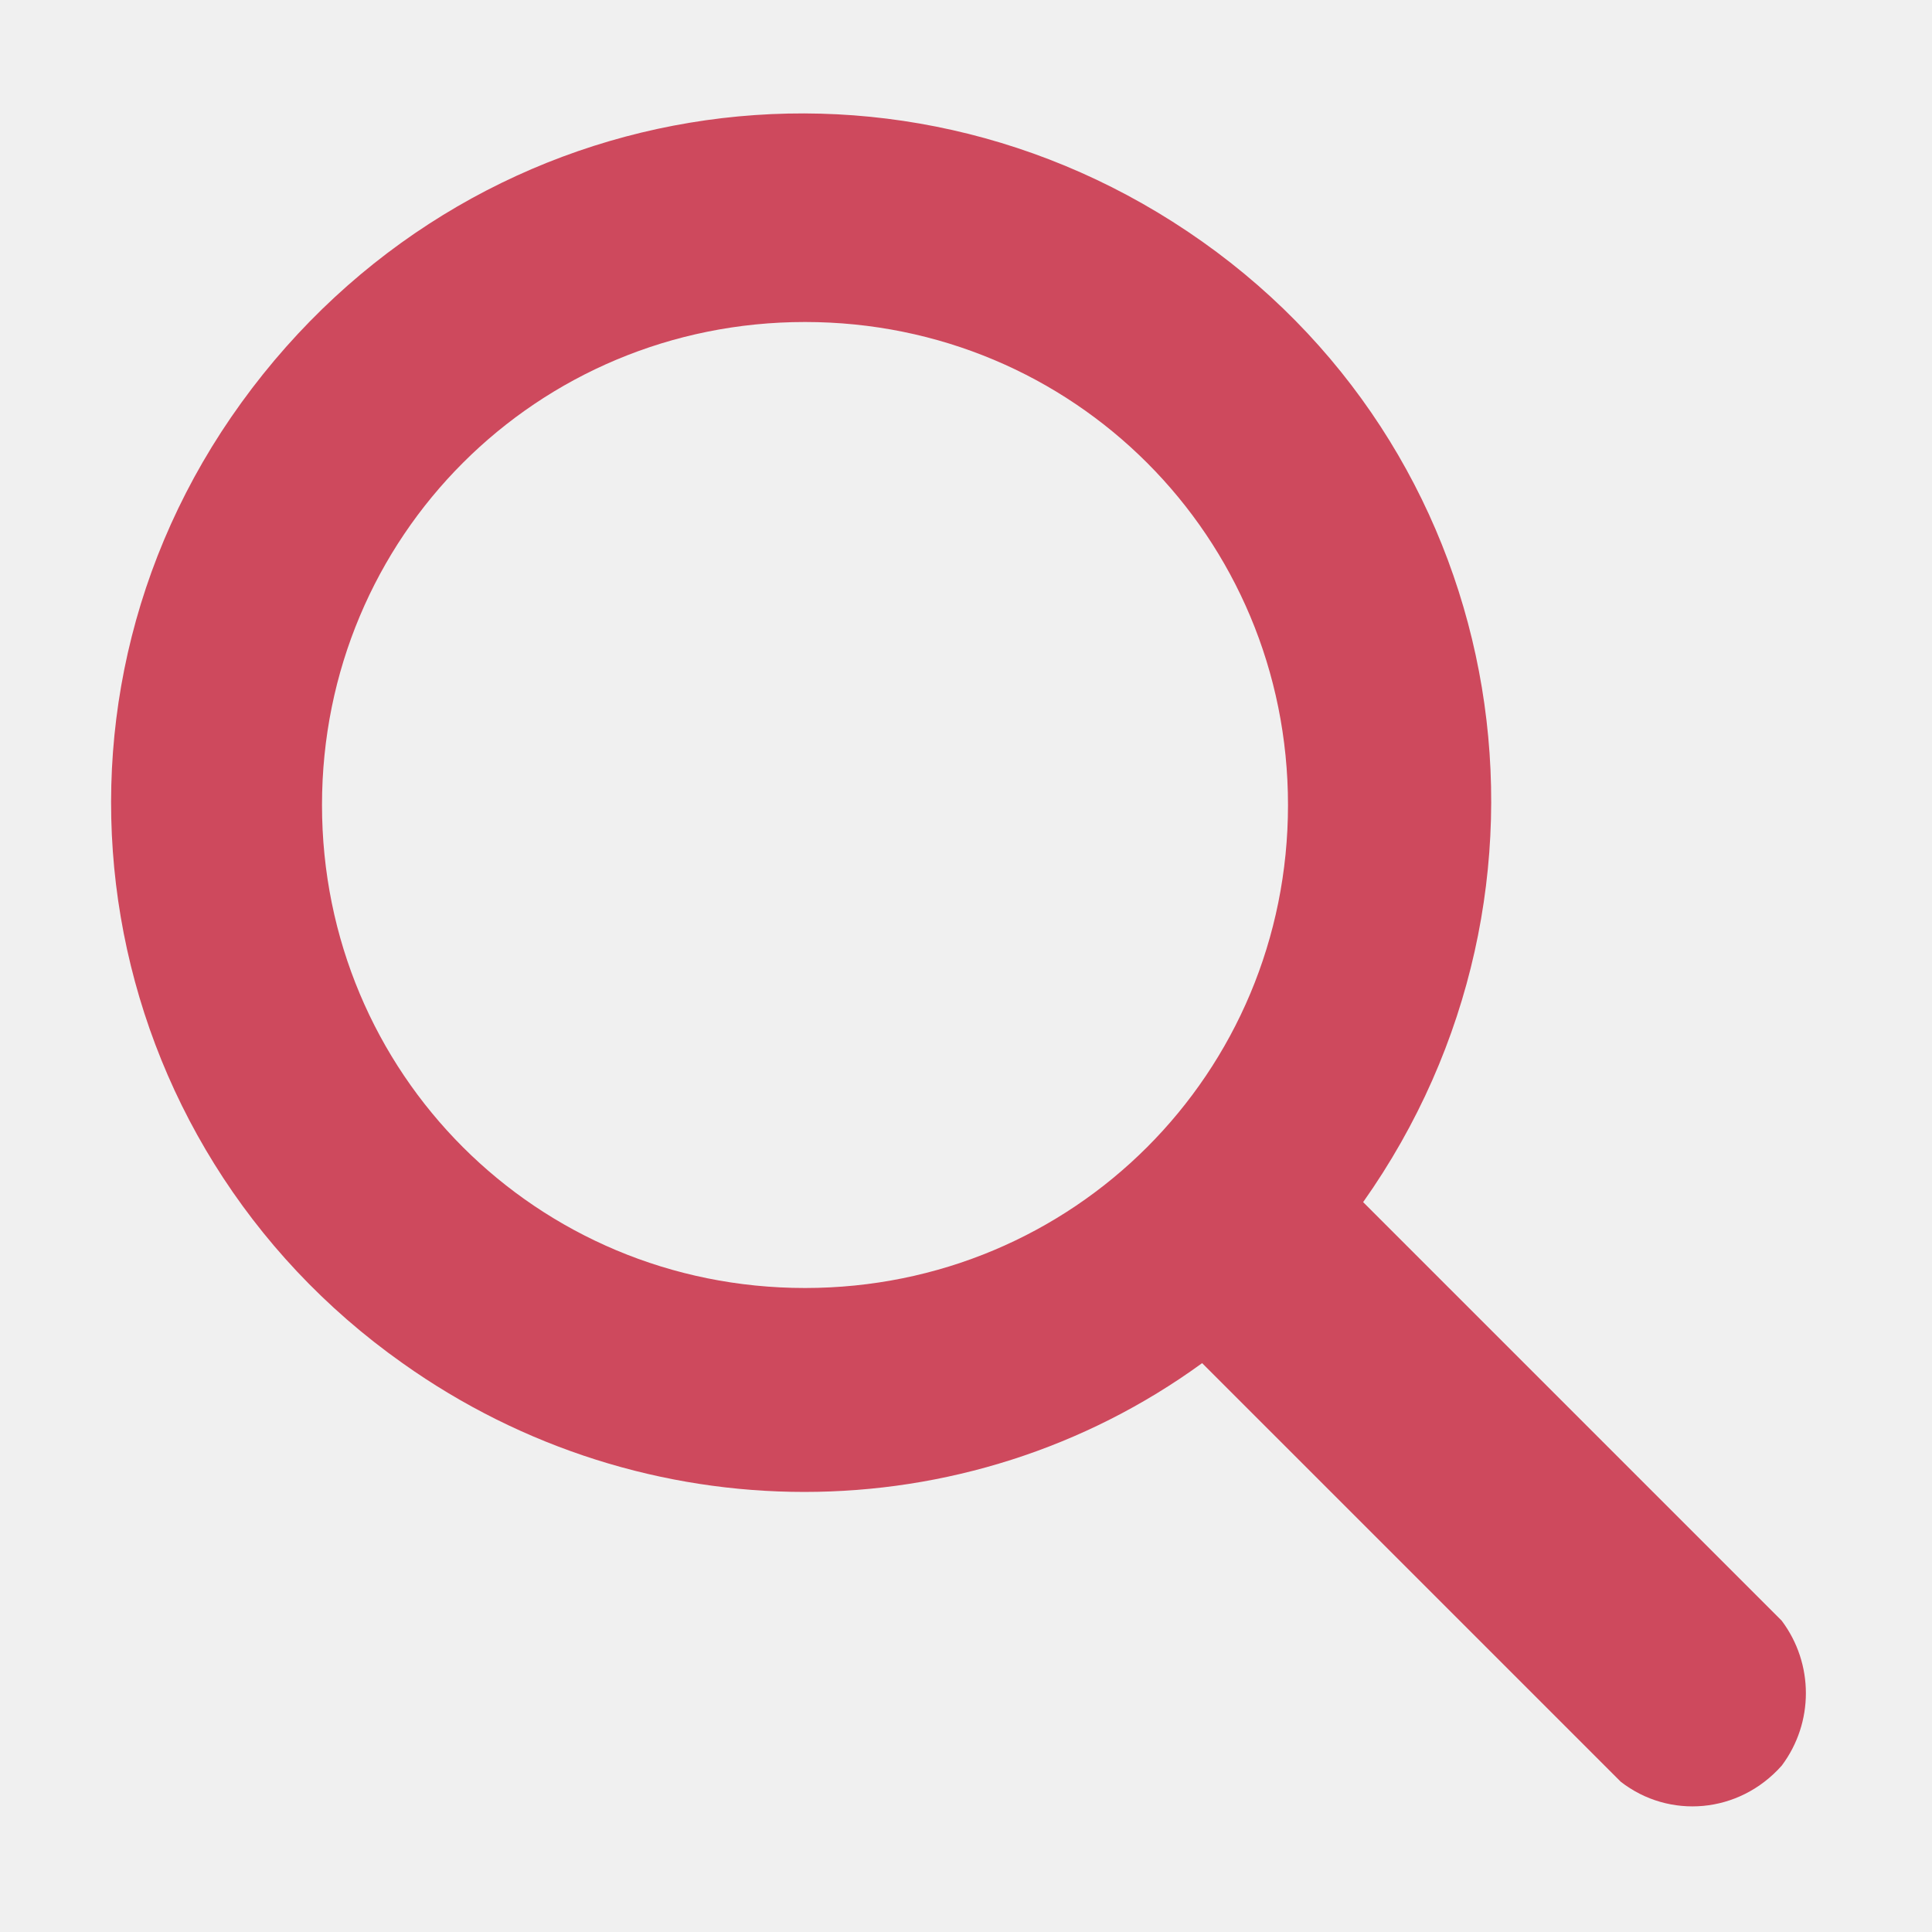
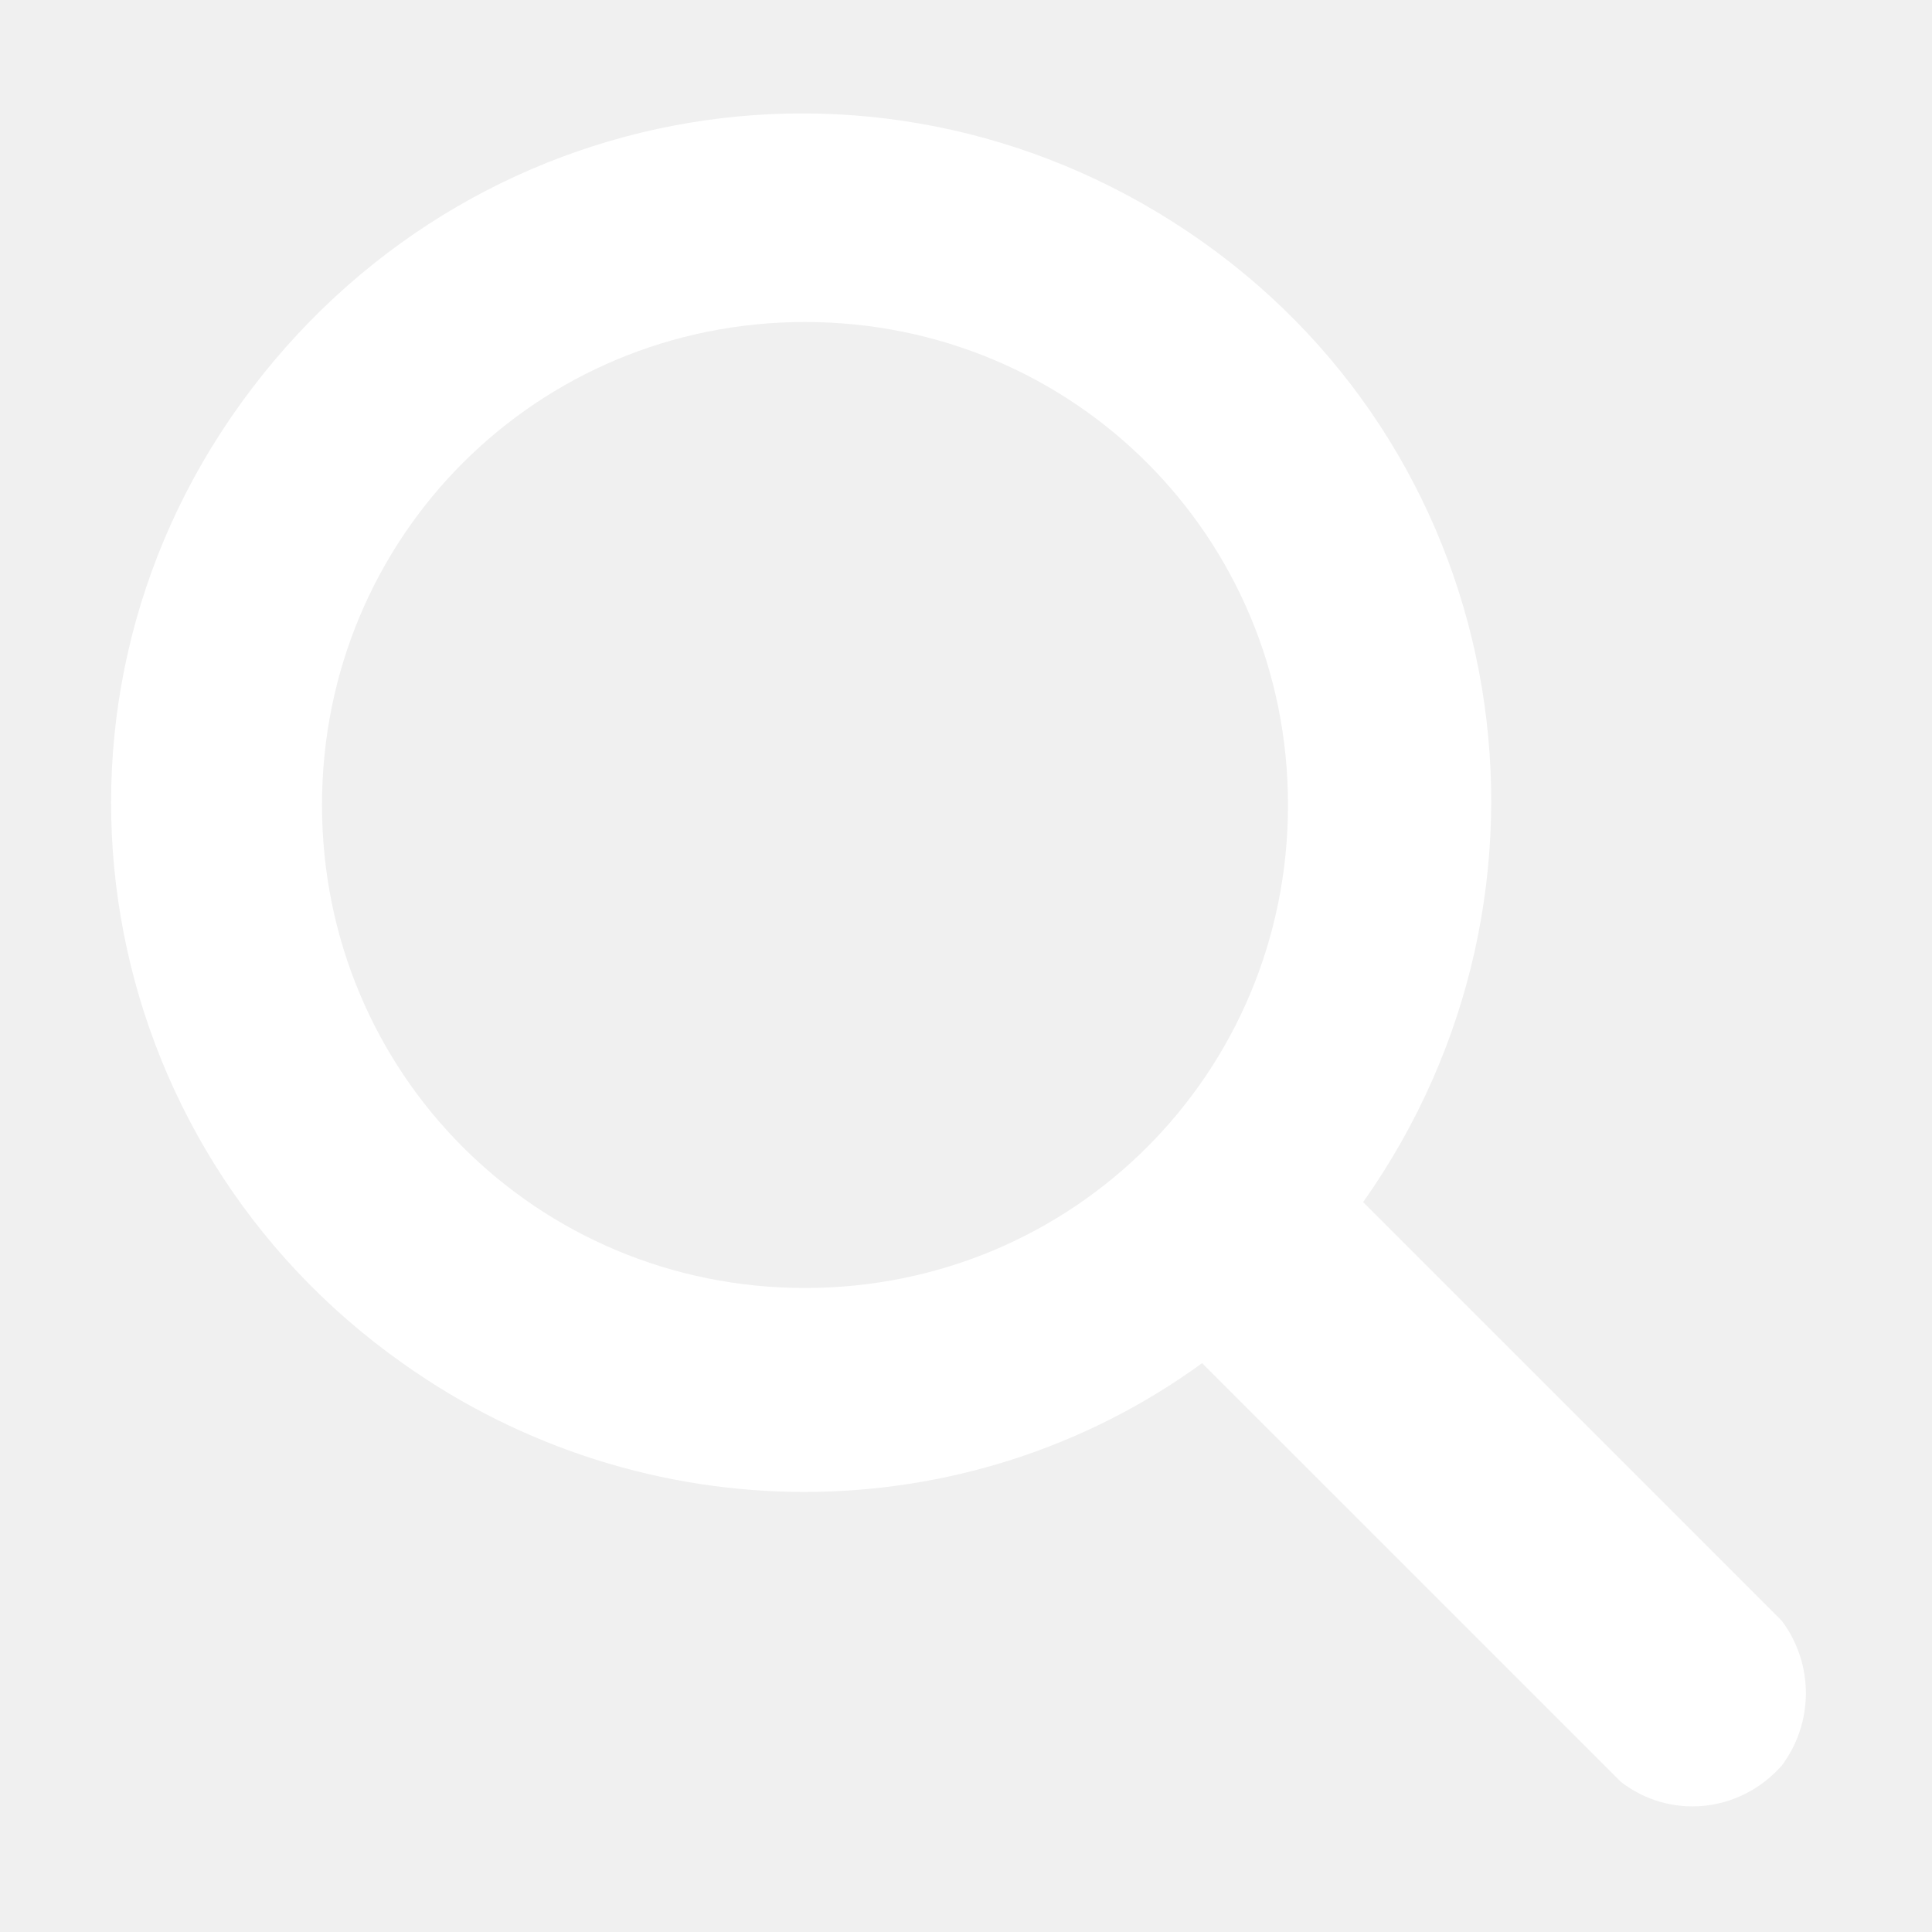
<svg xmlns="http://www.w3.org/2000/svg" xml:space="preserve" style="enable-background:new 0 0 36 36;" viewBox="0 0 36 36" y="0px" x="0px" id="S_Search_18_N_2x" version="1.1">
  <style type="text/css">
- 	.st0{fill:#CE495D;}
+ 	.st0{fill:#FFFFFF;}
</style>
  <path data-cppathid="10000" d="M33.2,30.2l-7.8-7.8c4.1-5.8,2.8-13.8-3-17.9S8.7,1.7,4.5,7.5s-2.8,13.8,3,17.9c4.5,3.2,10.5,3.2,14.9,0  l7.8,7.8c0.9,0.7,2.2,0.6,3-0.3C33.8,32.1,33.8,31,33.2,30.2L33.2,30.2z M6,15c0-5,4-9,9-9s9,4,9,9s-4,9-9,9S6,20,6,15z" class="st0" />
</svg>
